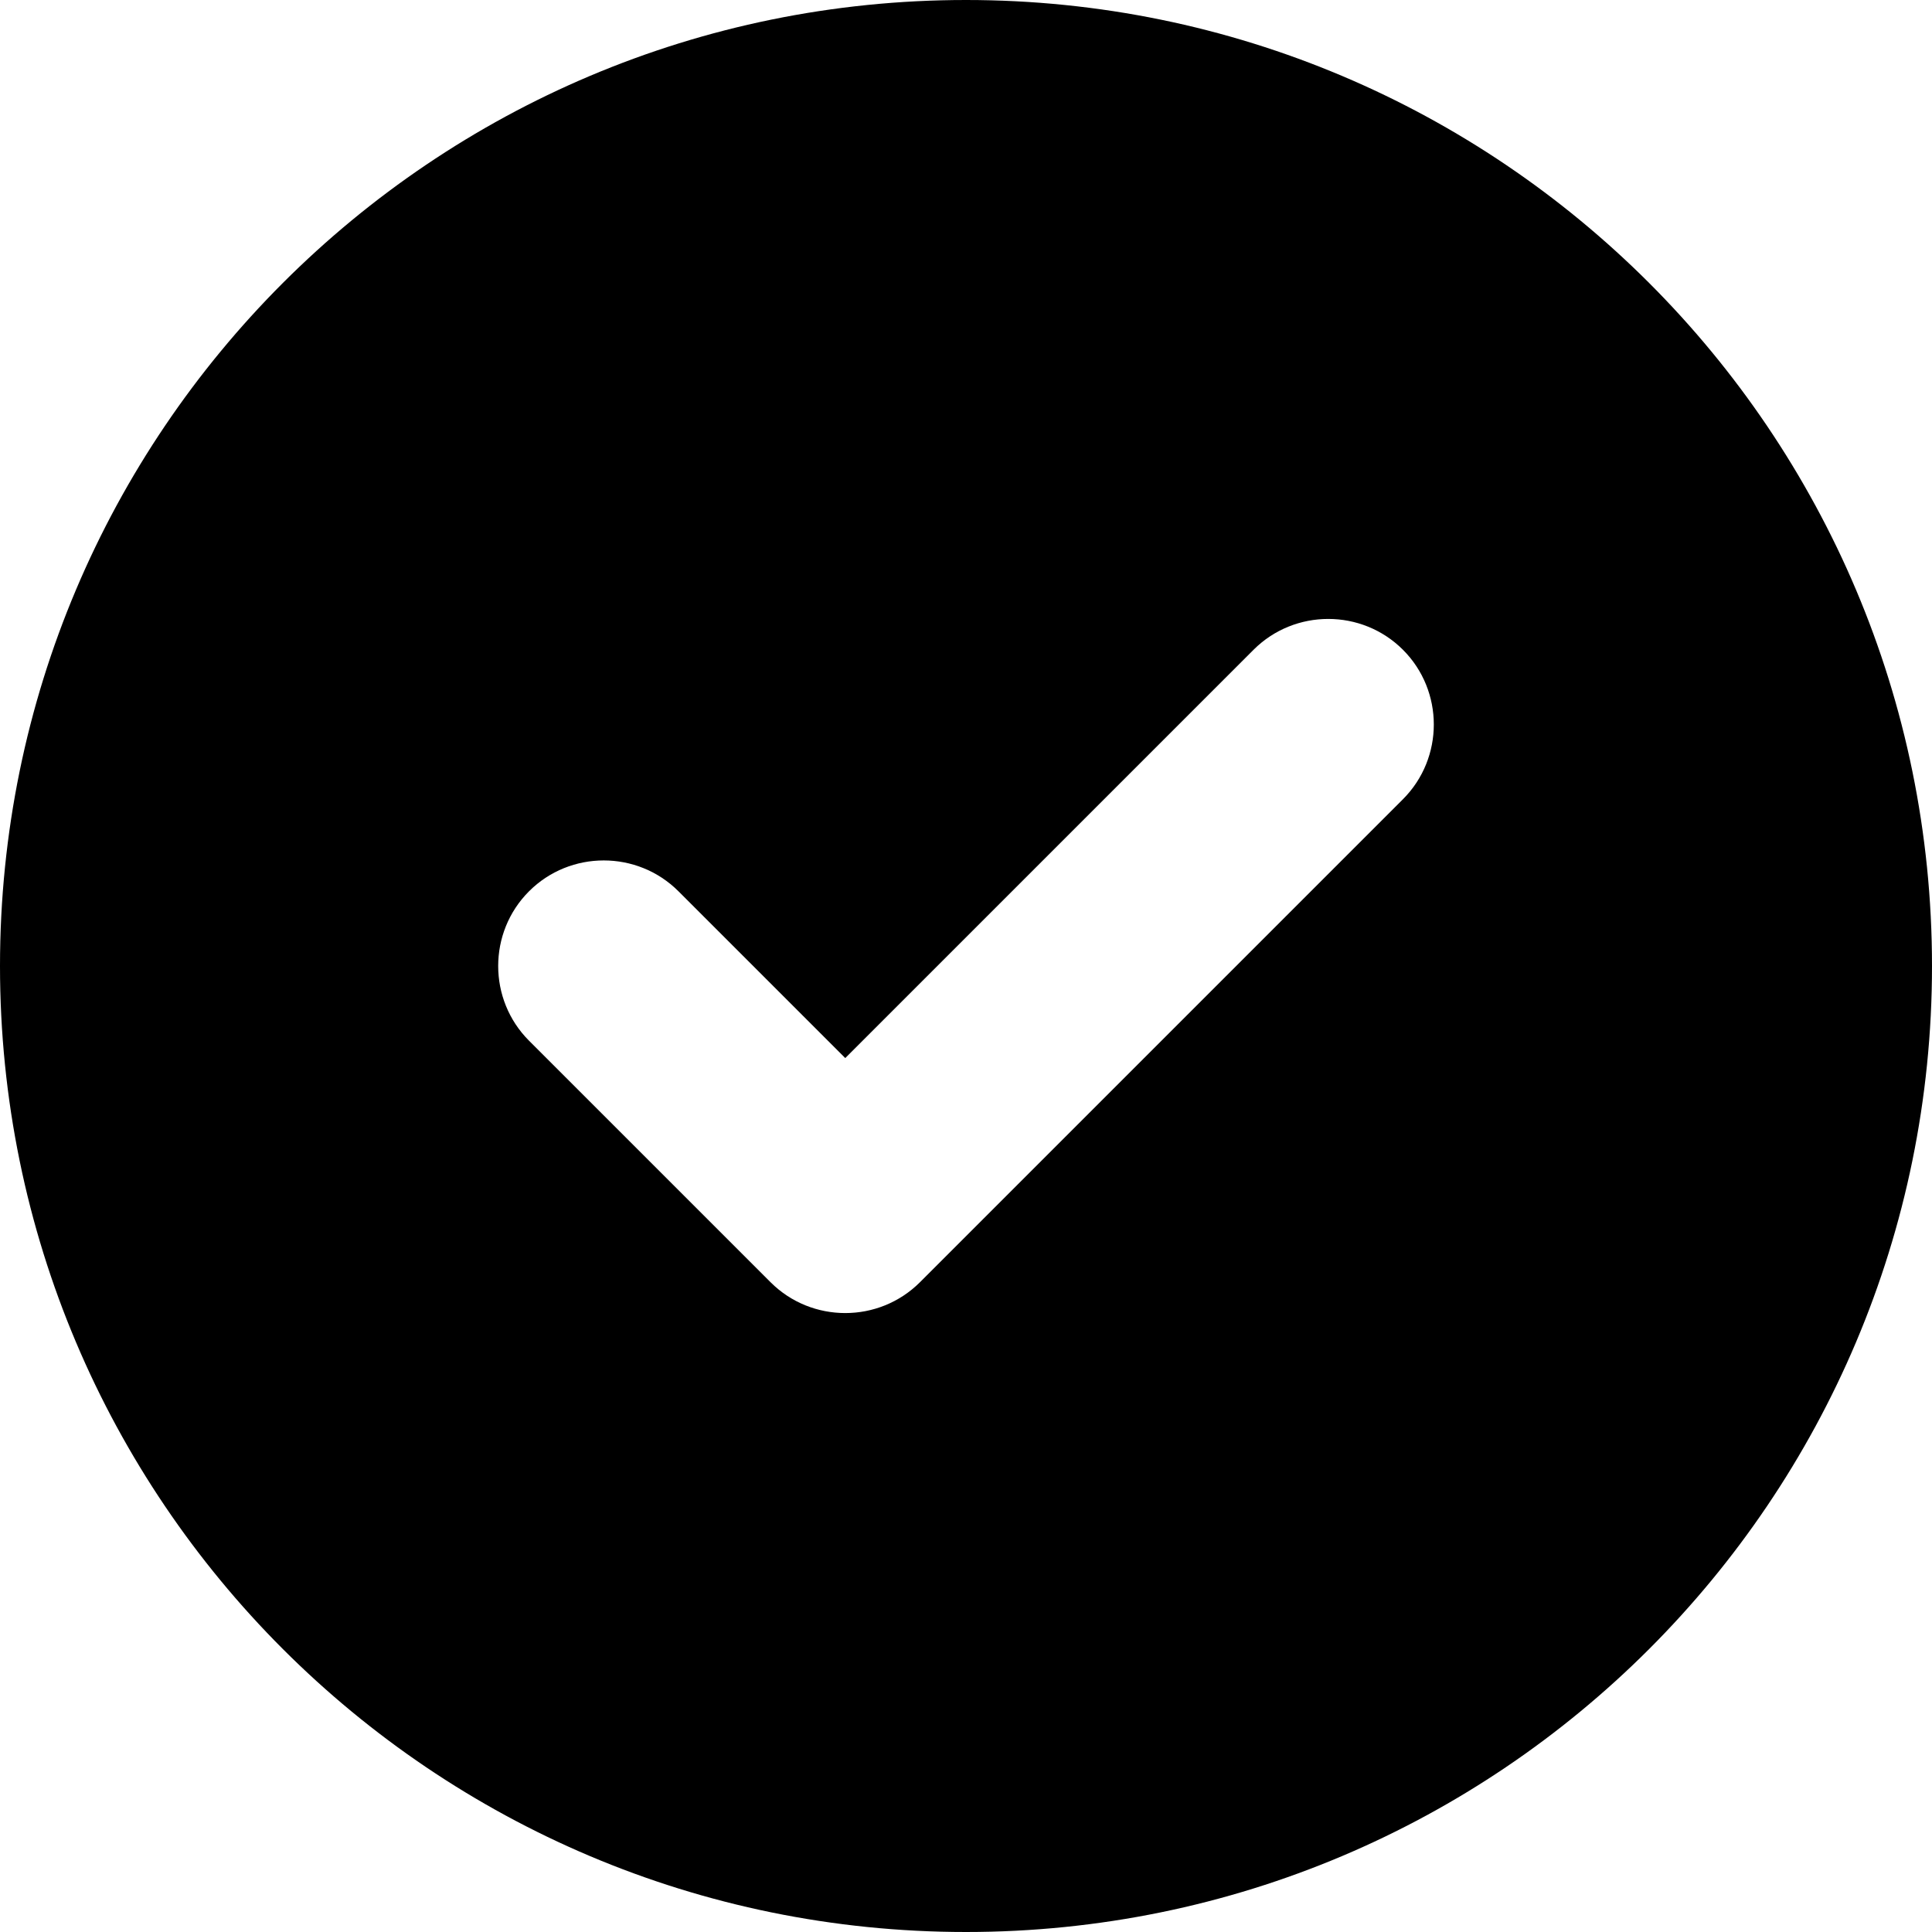
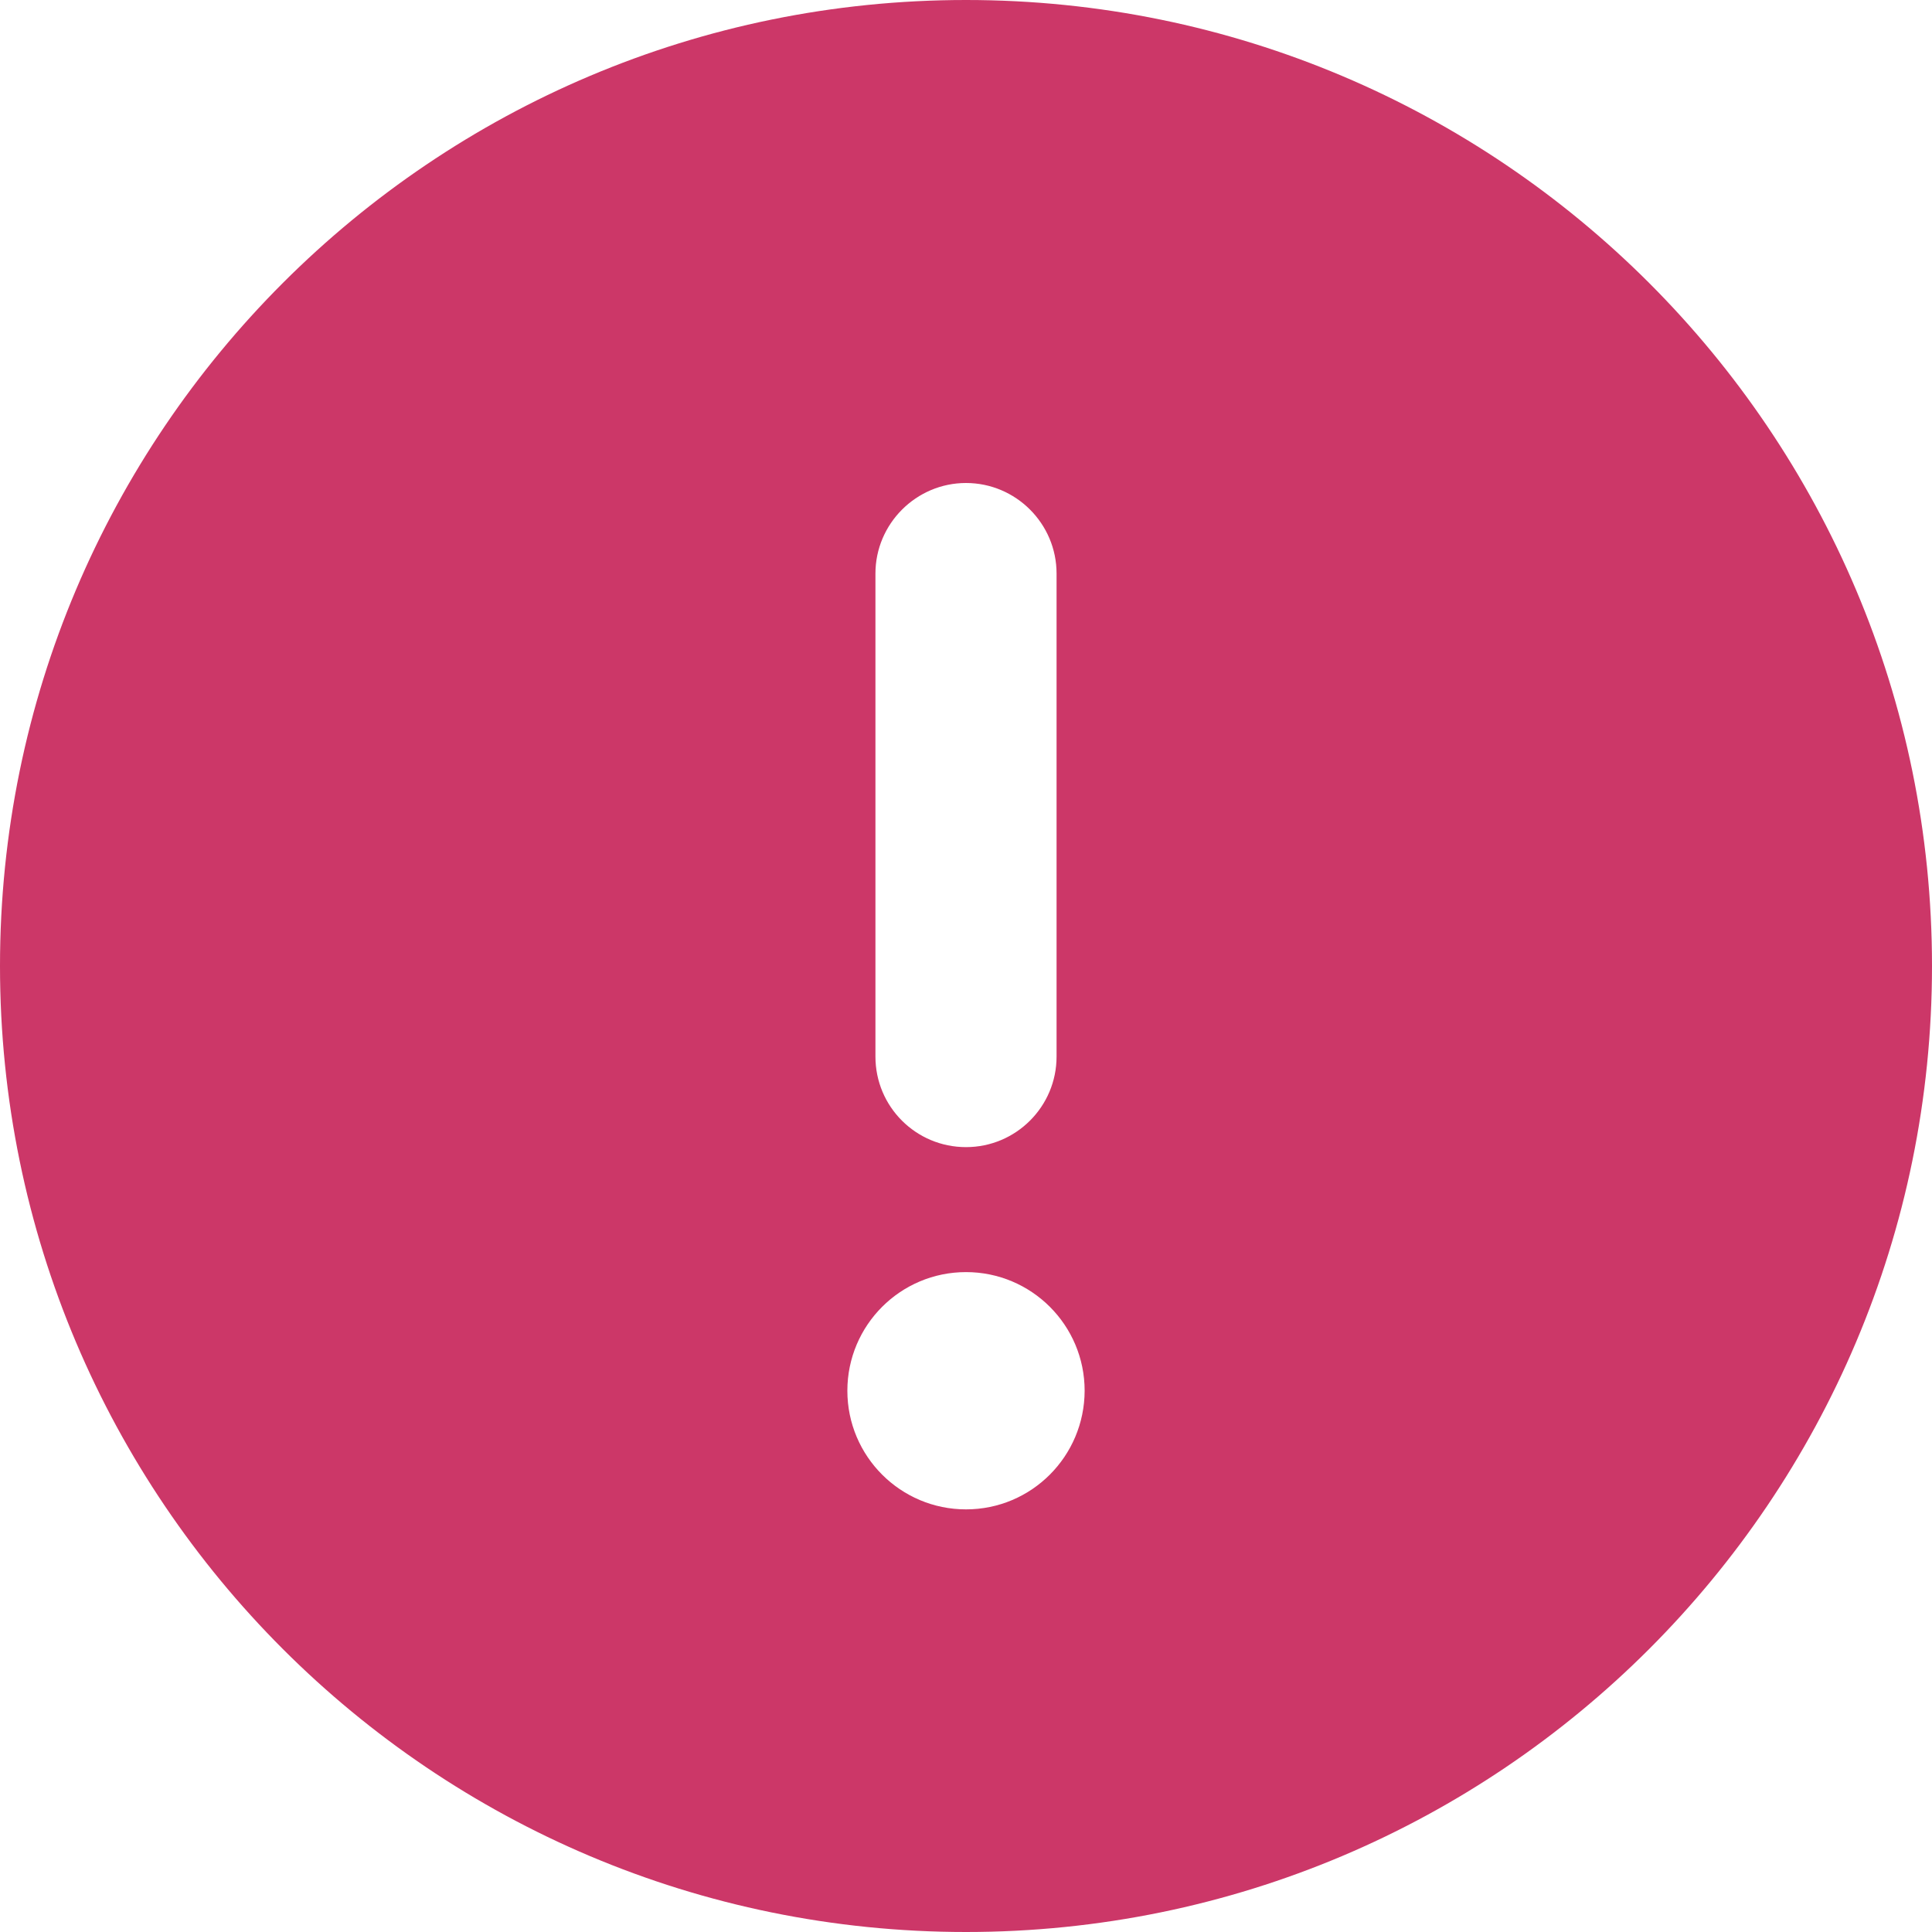
- <svg xmlns="http://www.w3.org/2000/svg" viewBox="0 0 512 512">
-   <path d="M0 256C0 114.6 114.6 0 256 0C397.4 0 512 114.6 512 256C512 397.4 397.4 512 256 512C114.6 512 0 397.4 0 256zM371.8 211.8C382.7 200.9 382.7 183.1 371.8 172.2C360.9 161.3 343.1 161.3 332.2 172.2L224 280.4L179.8 236.2C168.9 225.3 151.1 225.3 140.2 236.2C129.3 247.1 129.3 264.9 140.2 275.8L204.2 339.8C215.1 350.7 232.9 350.7 243.8 339.8L371.8 211.8z" />
+ <svg xmlns="http://www.w3.org/2000/svg" width="512" height="512" viewBox="0 0 512 512" fill="none">
+   <path d="M256 0C114.6 0 0 114.6 0 256C0 397.4 114.6 512 256 512C397.4 512 512 397.4 512 256C512 114.6 397.4 0 256 0ZM232 152C232 138.8 242.8 128 256 128C269.2 128 280 138.75 280 152V280C280 293.25 269.25 304 256 304C242.75 304 232 293.3 232 280V152ZM256 400C238.64 400 224.56 385.92 224.56 368.56C224.56 351.2 238.63 337.12 256 337.12C273.37 337.12 287.44 351.2 287.44 368.56C287.4 385.9 273.4 400 256 400Z" fill="#CC3768" />
</svg>
